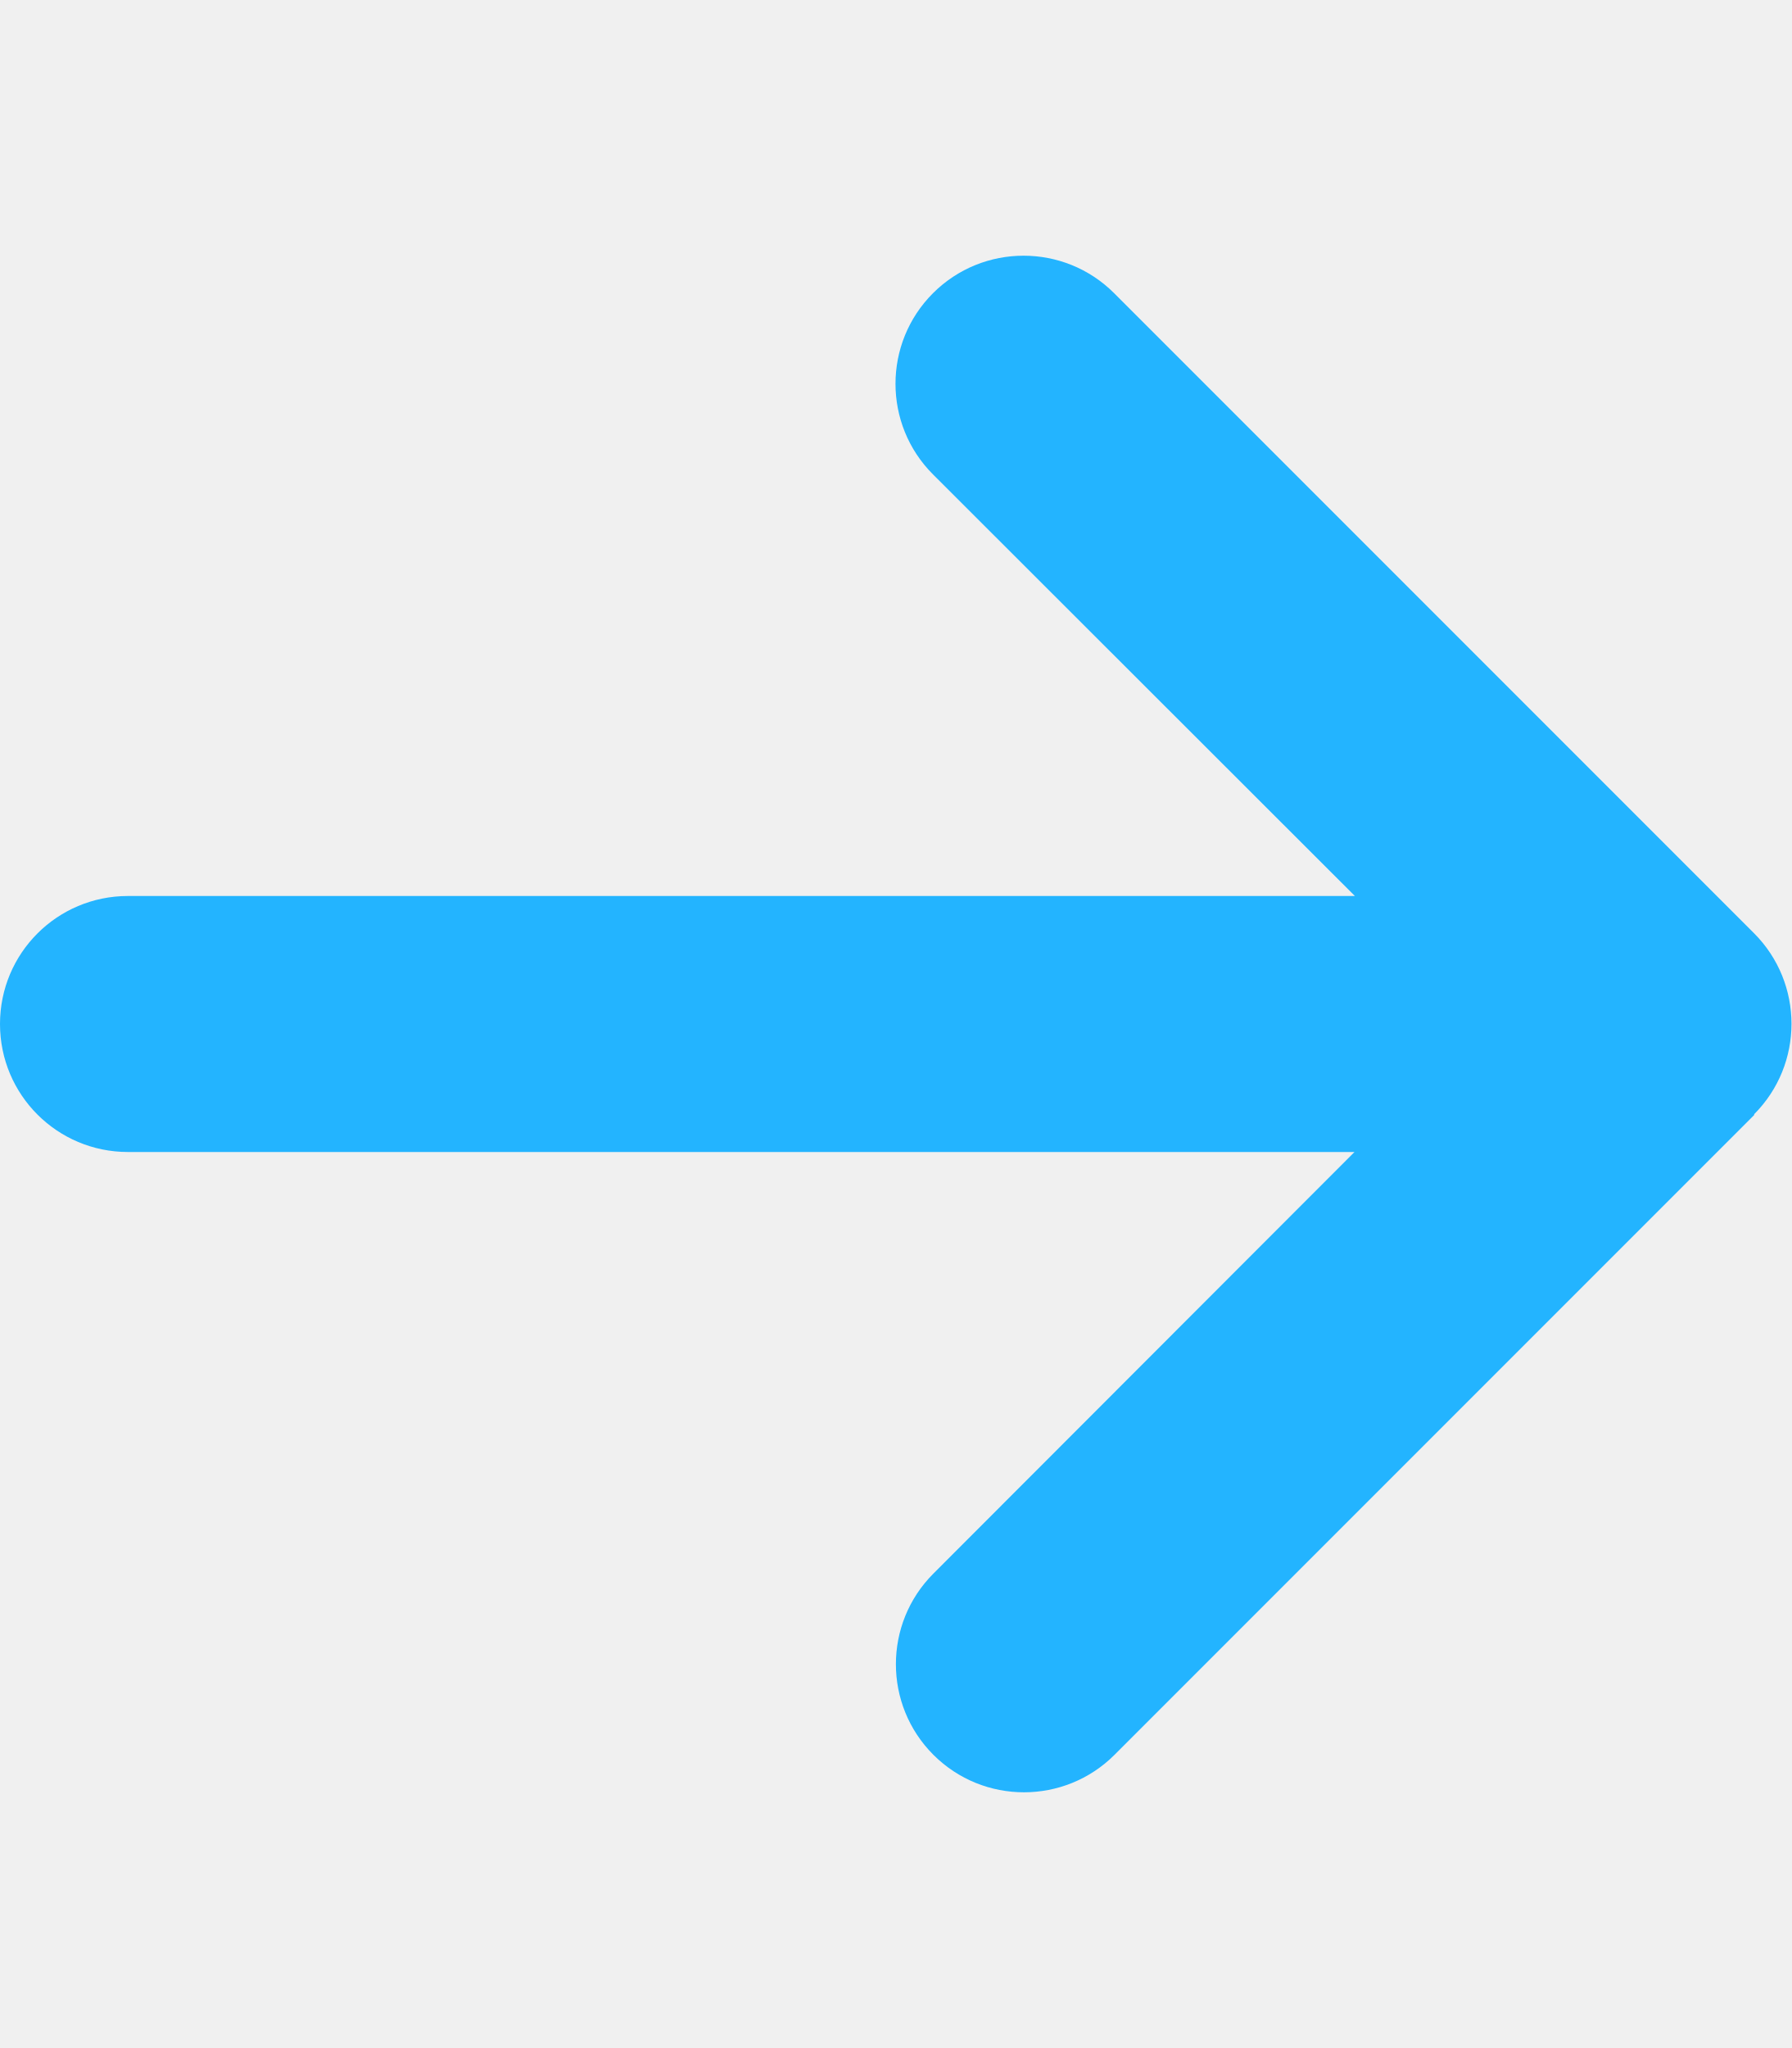
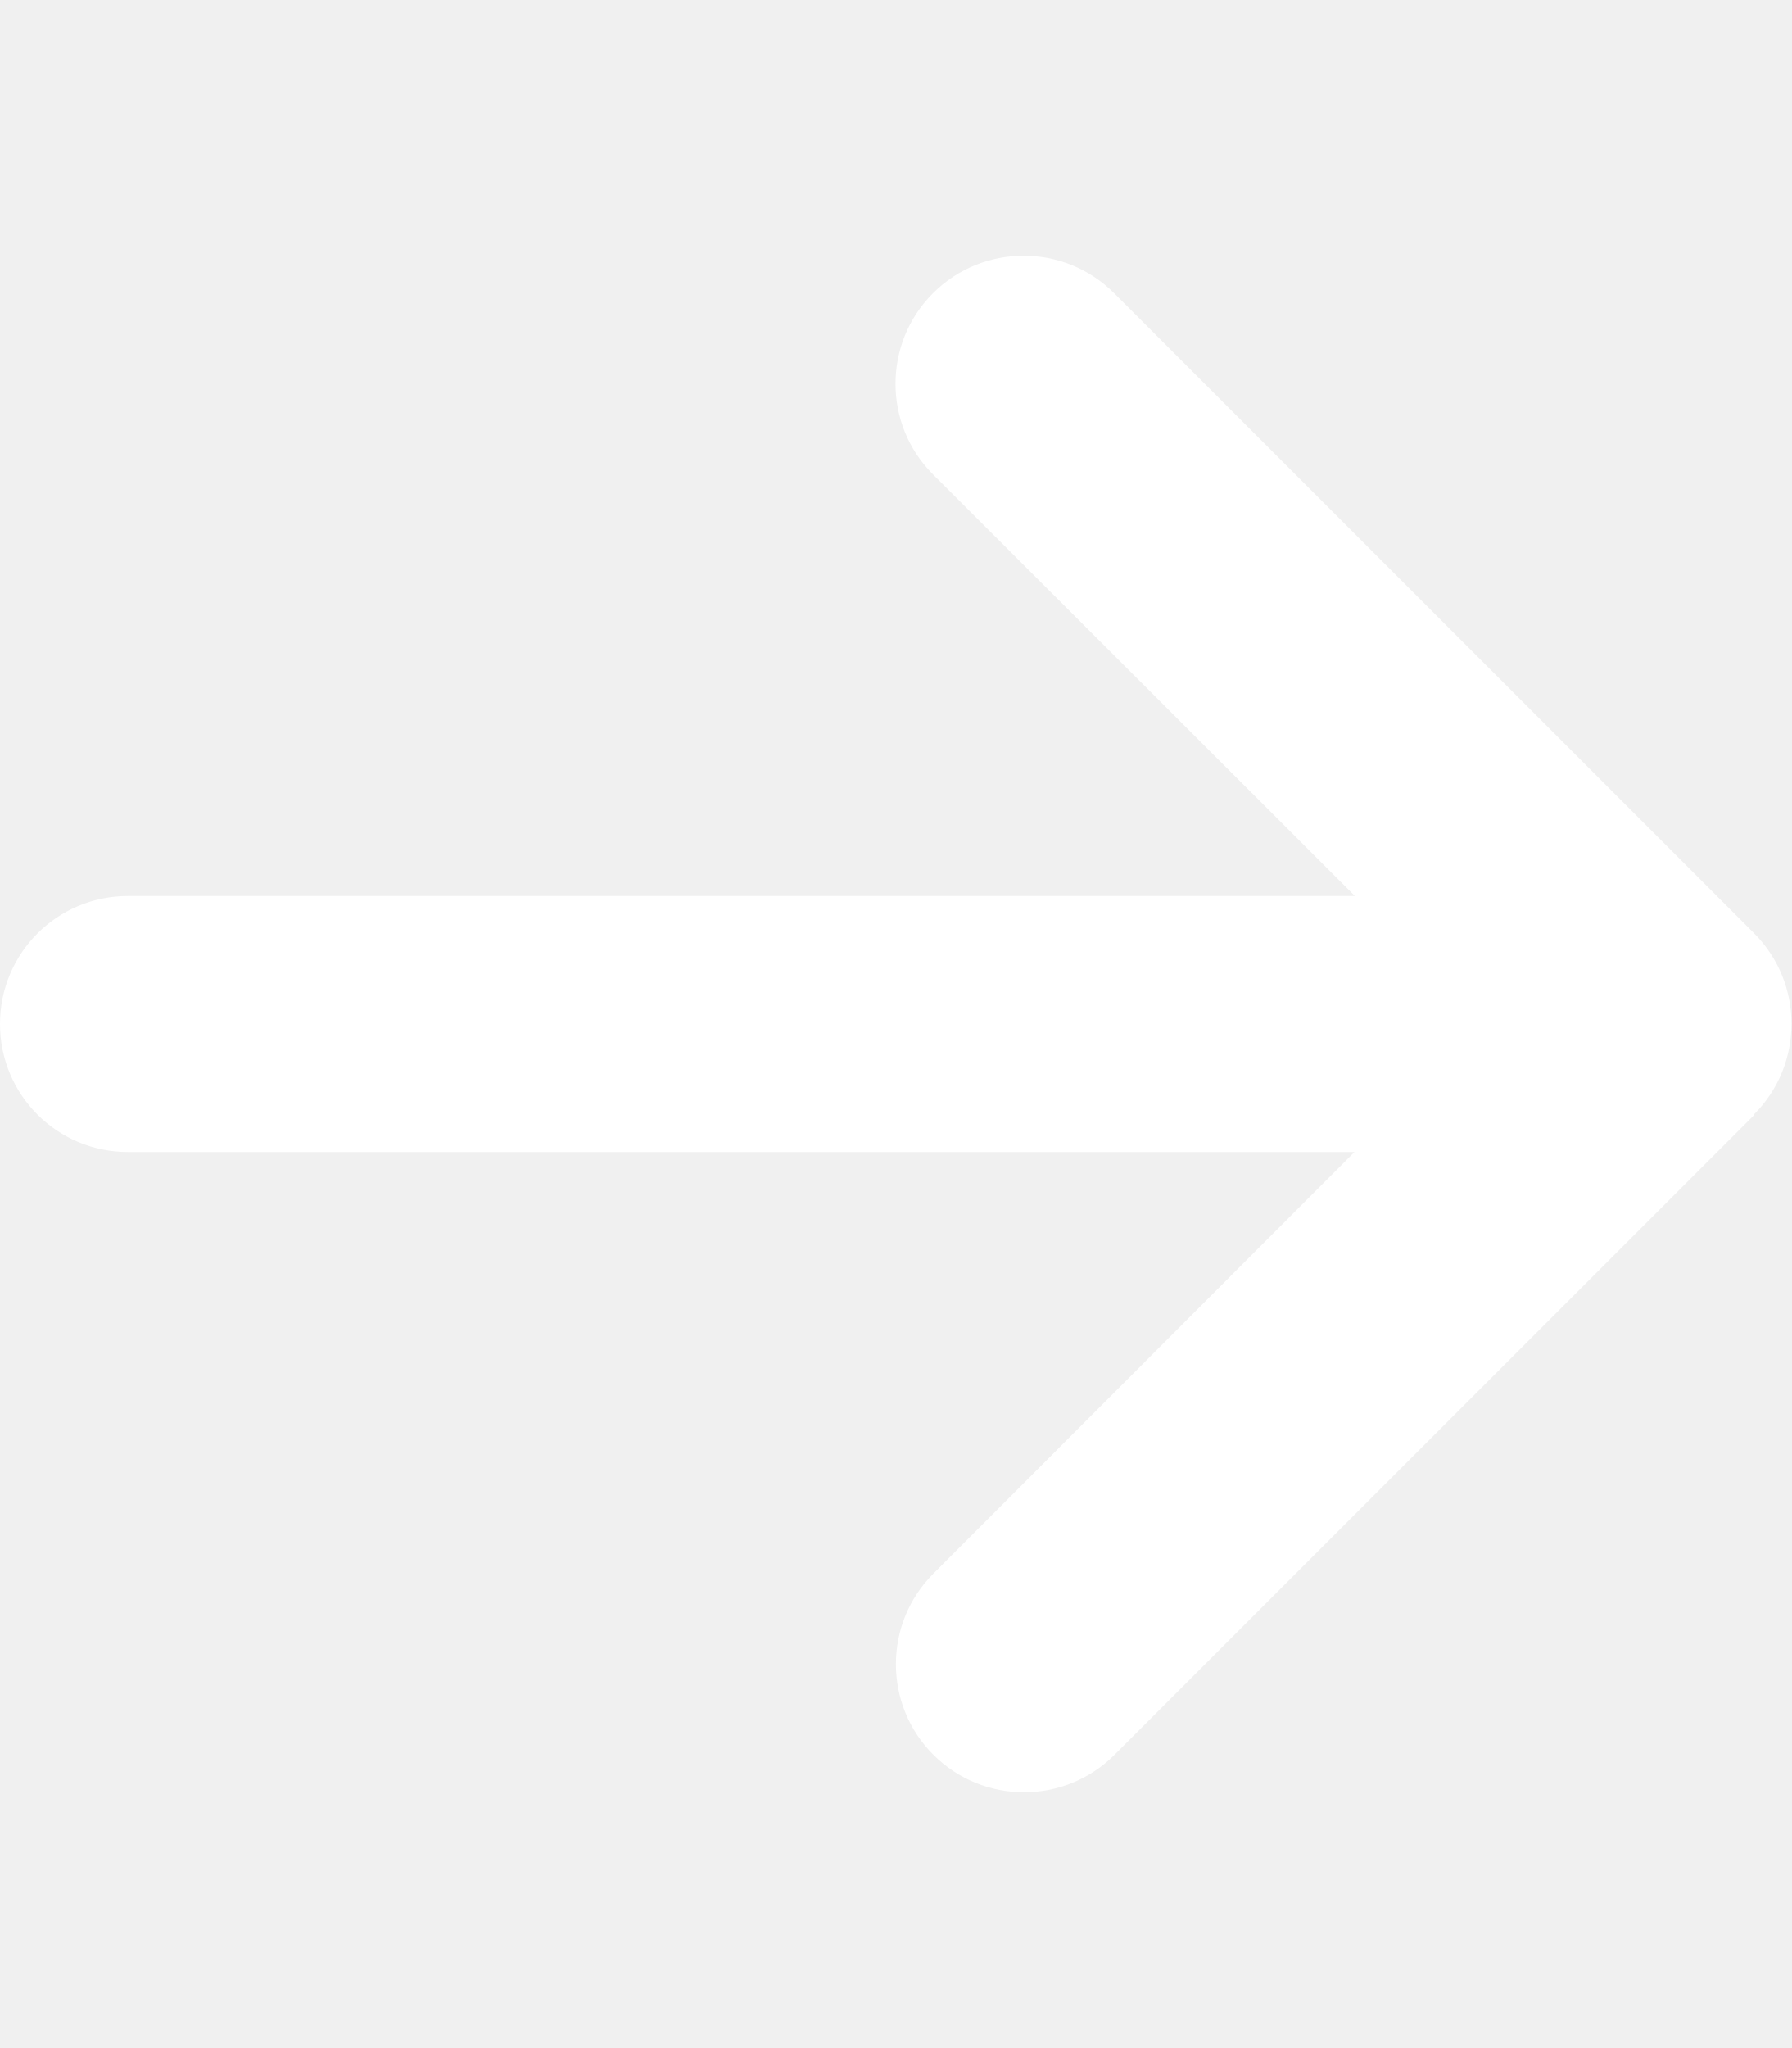
<svg xmlns="http://www.w3.org/2000/svg" viewBox="0 0 448 512">
-   <path d="M438.6 278.6c12.5-12.5 12.5-32.8 0-45.3l-160-160c-12.5-12.5-32.8-12.5-45.3 0s-12.5 32.8 0 45.3L338.8 224 32 224c-17.7 0-32 14.3-32 32s14.3 32 32 32l306.7 0L233.4 393.4c-12.5 12.5-12.5 32.8 0 45.3s32.8 12.5 45.3 0l160-160z" fill="#23B4FF" />
+   <path d="M438.6 278.6c12.5-12.5 12.5-32.8 0-45.3l-160-160c-12.5-12.5-32.8-12.5-45.3 0s-12.5 32.8 0 45.3L338.8 224 32 224c-17.7 0-32 14.3-32 32s14.3 32 32 32l306.7 0L233.4 393.4c-12.5 12.5-12.5 32.8 0 45.3s32.8 12.5 45.3 0l160-160z" fill="white" />
</svg>
